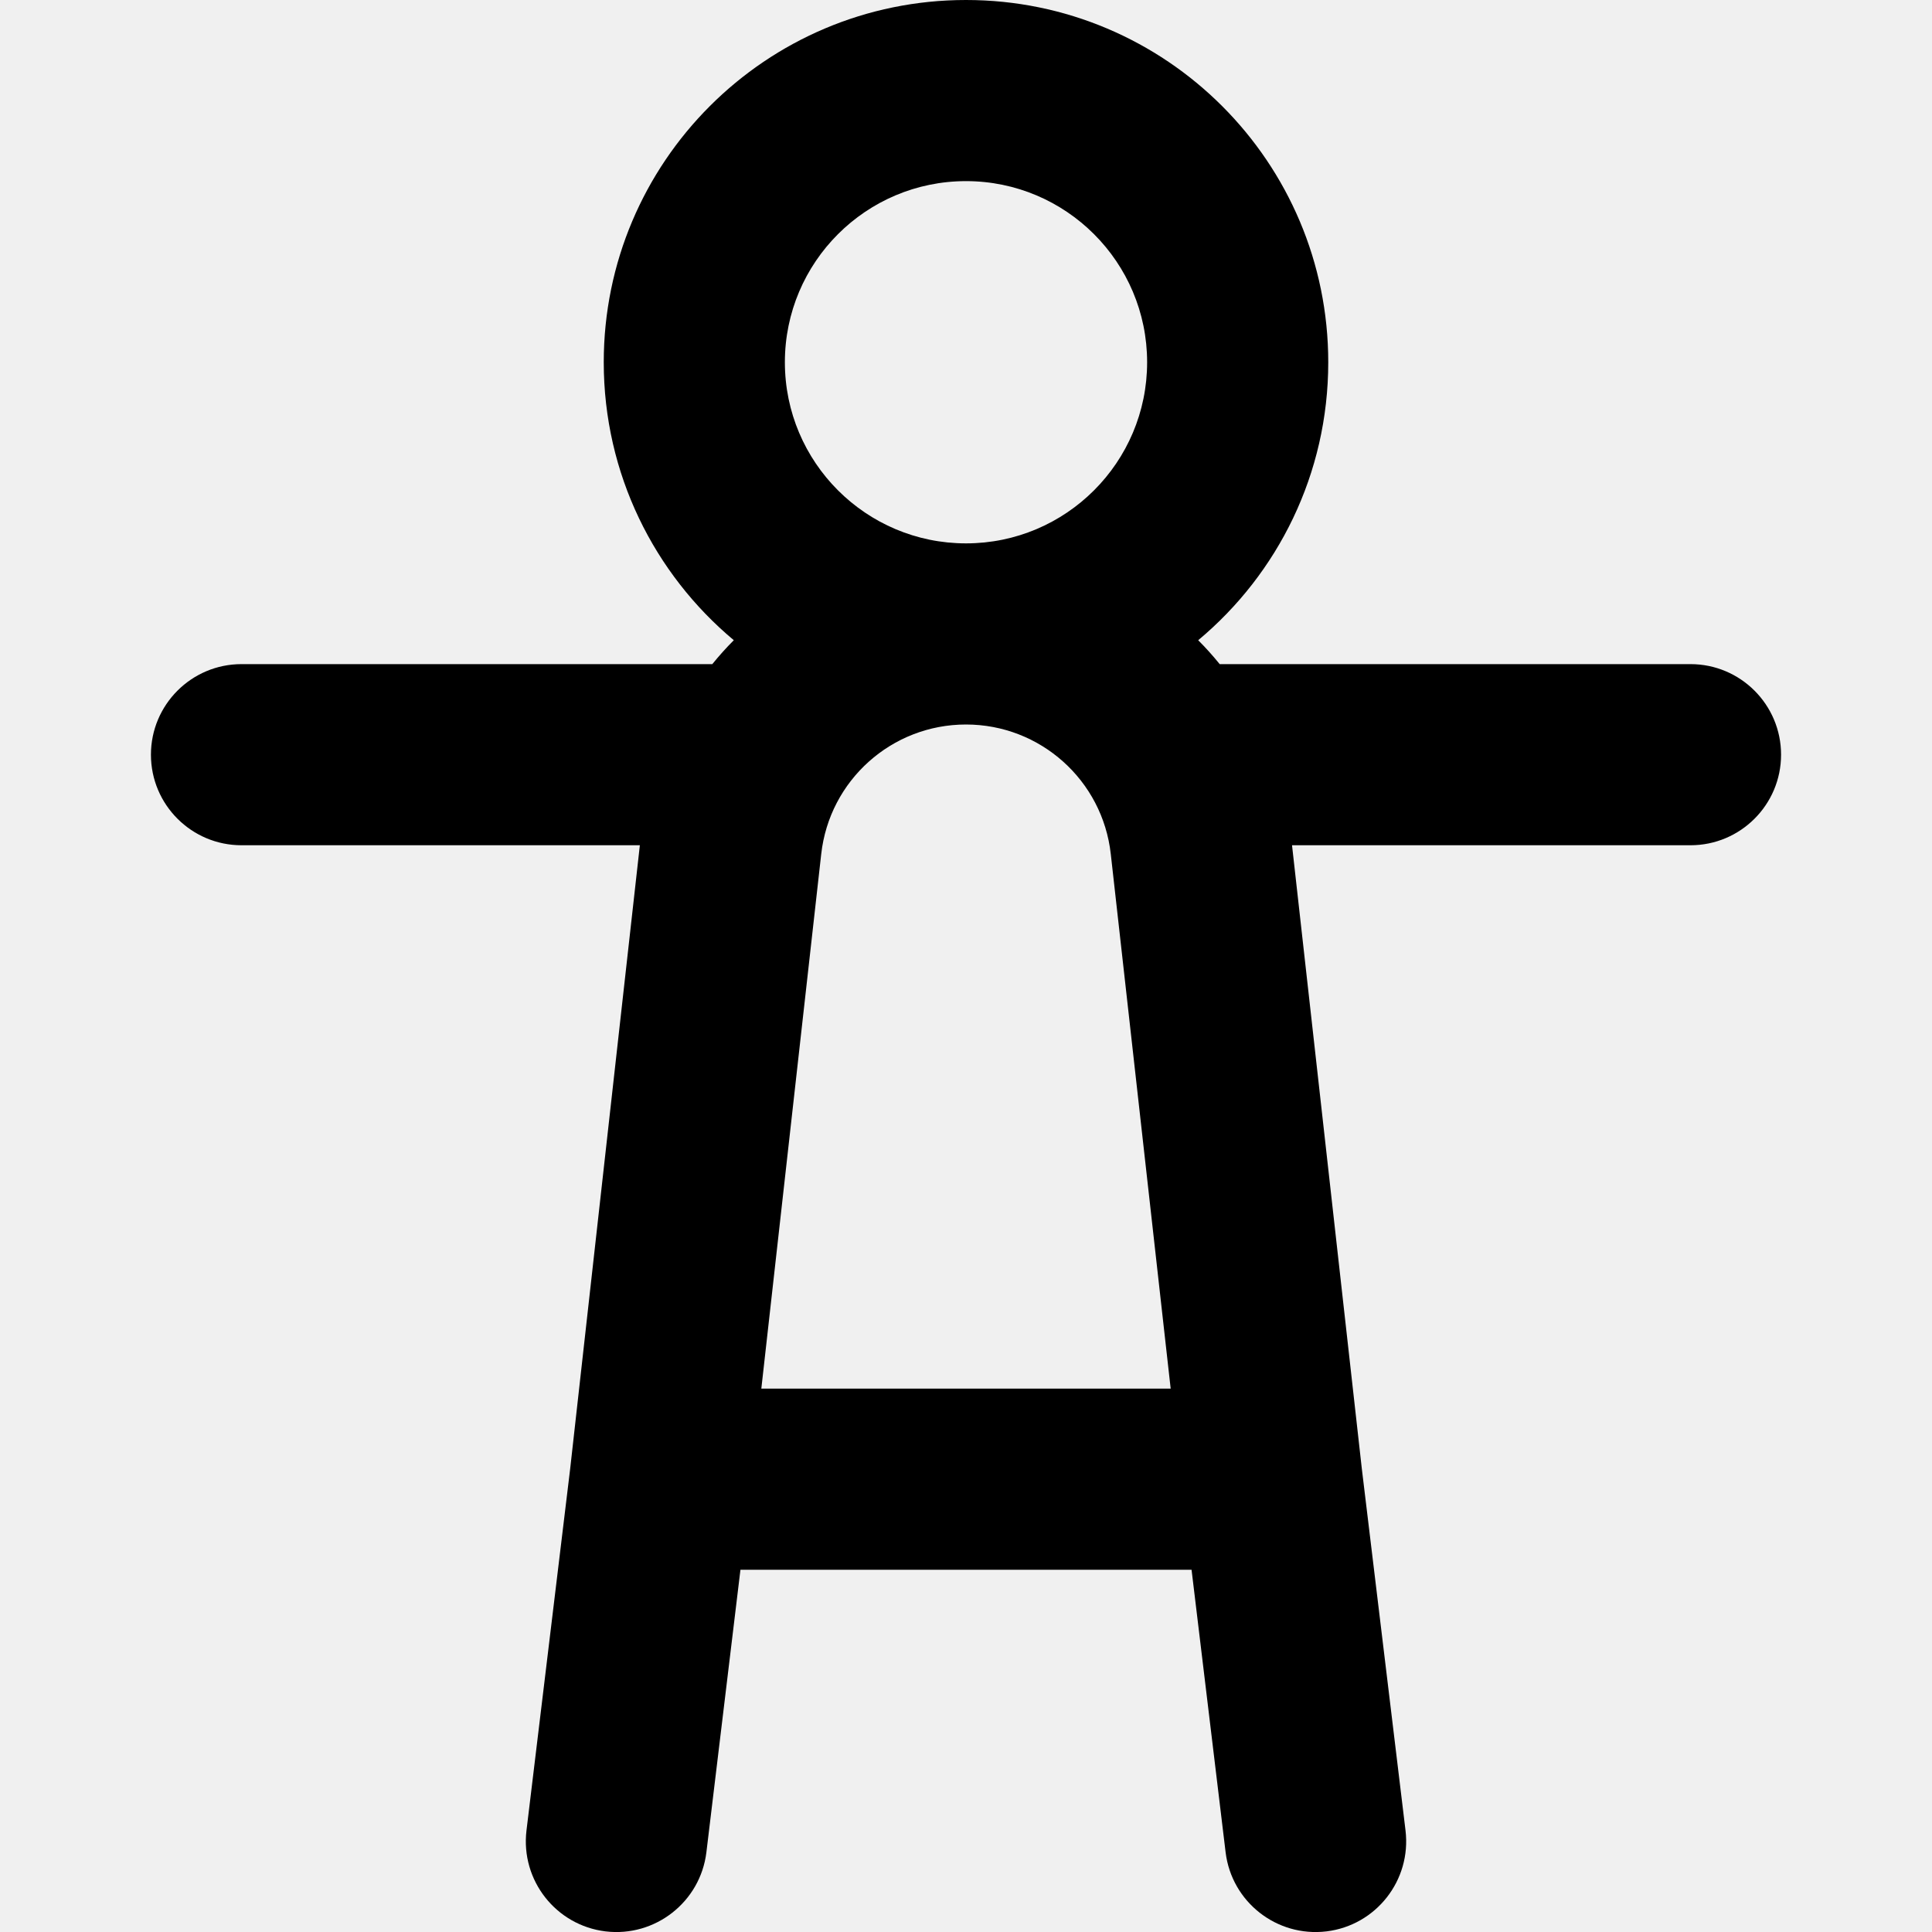
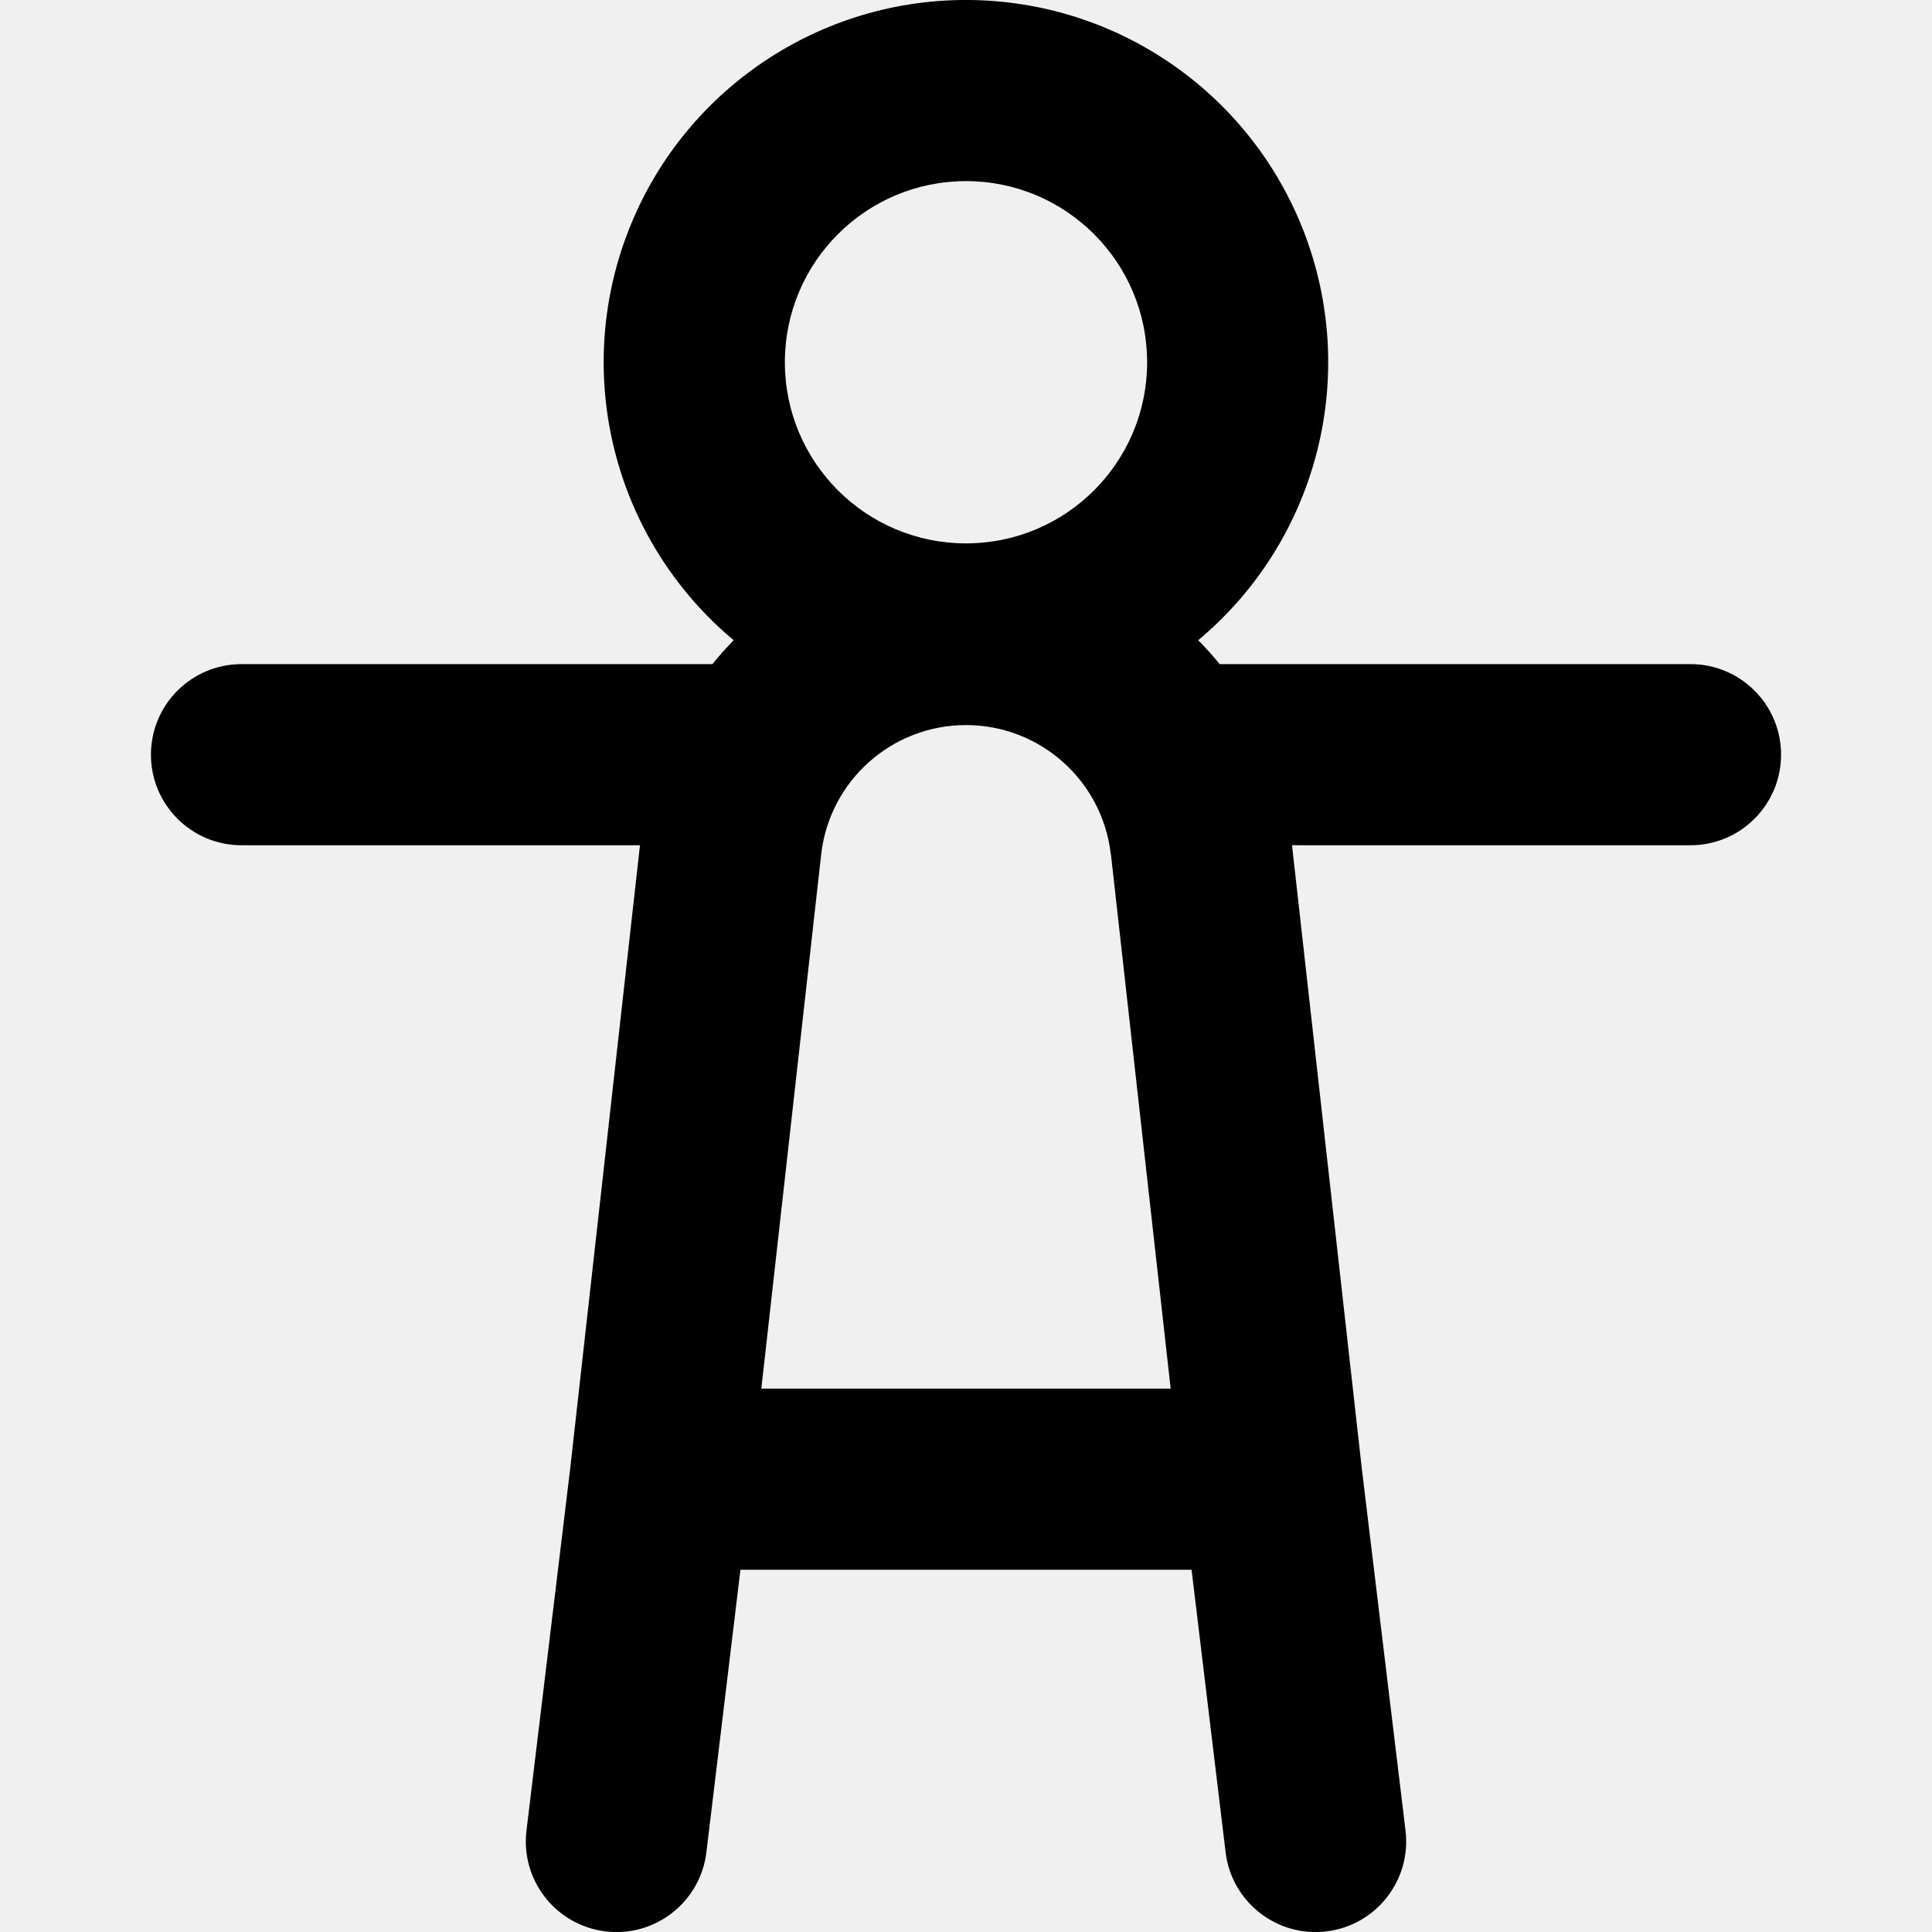
- <svg xmlns="http://www.w3.org/2000/svg" width="16" height="16" viewBox="0 0 16 16" fill="none">
-   <g clip-path="url(#clip0_7114_52186)">
-     <path fill-rule="evenodd" clip-rule="evenodd" d="M9.923 5.302C10.582 4.752 11 3.925 11 3C11 1.343 9.657 0 8 0C6.343 0 5 1.343 5 3C5 3.925 5.419 4.752 6.077 5.302C6.014 5.365 5.955 5.431 5.899 5.5H2C1.586 5.5 1.25 5.836 1.25 6.25C1.25 6.664 1.586 7 2 7H5.299L4.722 12.163L4.36 15.16C4.311 15.572 4.604 15.945 5.015 15.995C5.426 16.044 5.8 15.751 5.85 15.34L6.132 13H9.868L10.15 15.34C10.2 15.751 10.573 16.044 10.985 15.995C11.396 15.945 11.689 15.572 11.64 15.16L11.278 12.163L10.7 7H14C14.414 7 14.75 6.664 14.75 6.25C14.75 5.836 14.414 5.5 14 5.5H10.101C10.045 5.431 9.986 5.365 9.923 5.302ZM9.5 3C9.5 3.828 8.828 4.5 8 4.5C7.172 4.5 6.5 3.828 6.5 3C6.5 2.172 7.172 1.5 8 1.5C8.828 1.5 9.5 2.172 9.5 3ZM9.199 7.073L9.695 11.5H6.305L6.801 7.073C6.869 6.462 7.385 6 8 6C8.615 6 9.131 6.462 9.199 7.073Z" fill="black" />
-   </g>
-   <defs>
-     <clipPath id="clip0_7114_52186">
-       <rect width="16" height="16" fill="white" />
-     </clipPath>
-   </defs>
+ <svg xmlns="http://www.w3.org/2000/svg" width="16" height="16" viewBox="0 0 16 16">
+   <path fill-rule="evenodd" d="M9.923 5.302a3 3 0 10-3.847 0A2.713 2.713 0 005.9 5.5H2A.75.75 0 002 7h3.3l-.578 5.163-.362 2.997a.75.75 0 101.49.18L6.132 13h3.736l.282 2.34a.75.75 0 101.49-.18l-.362-2.997L10.7 7H14a.75.75 0 000-1.5h-3.899a2.697 2.697 0 00-.178-.198zM9.5 3a1.5 1.5 0 11-3 0 1.5 1.5 0 013 0zm-.3 4.073l.495 4.427h-3.39l.496-4.427a1.207 1.207 0 012.398 0z" />
</svg>
